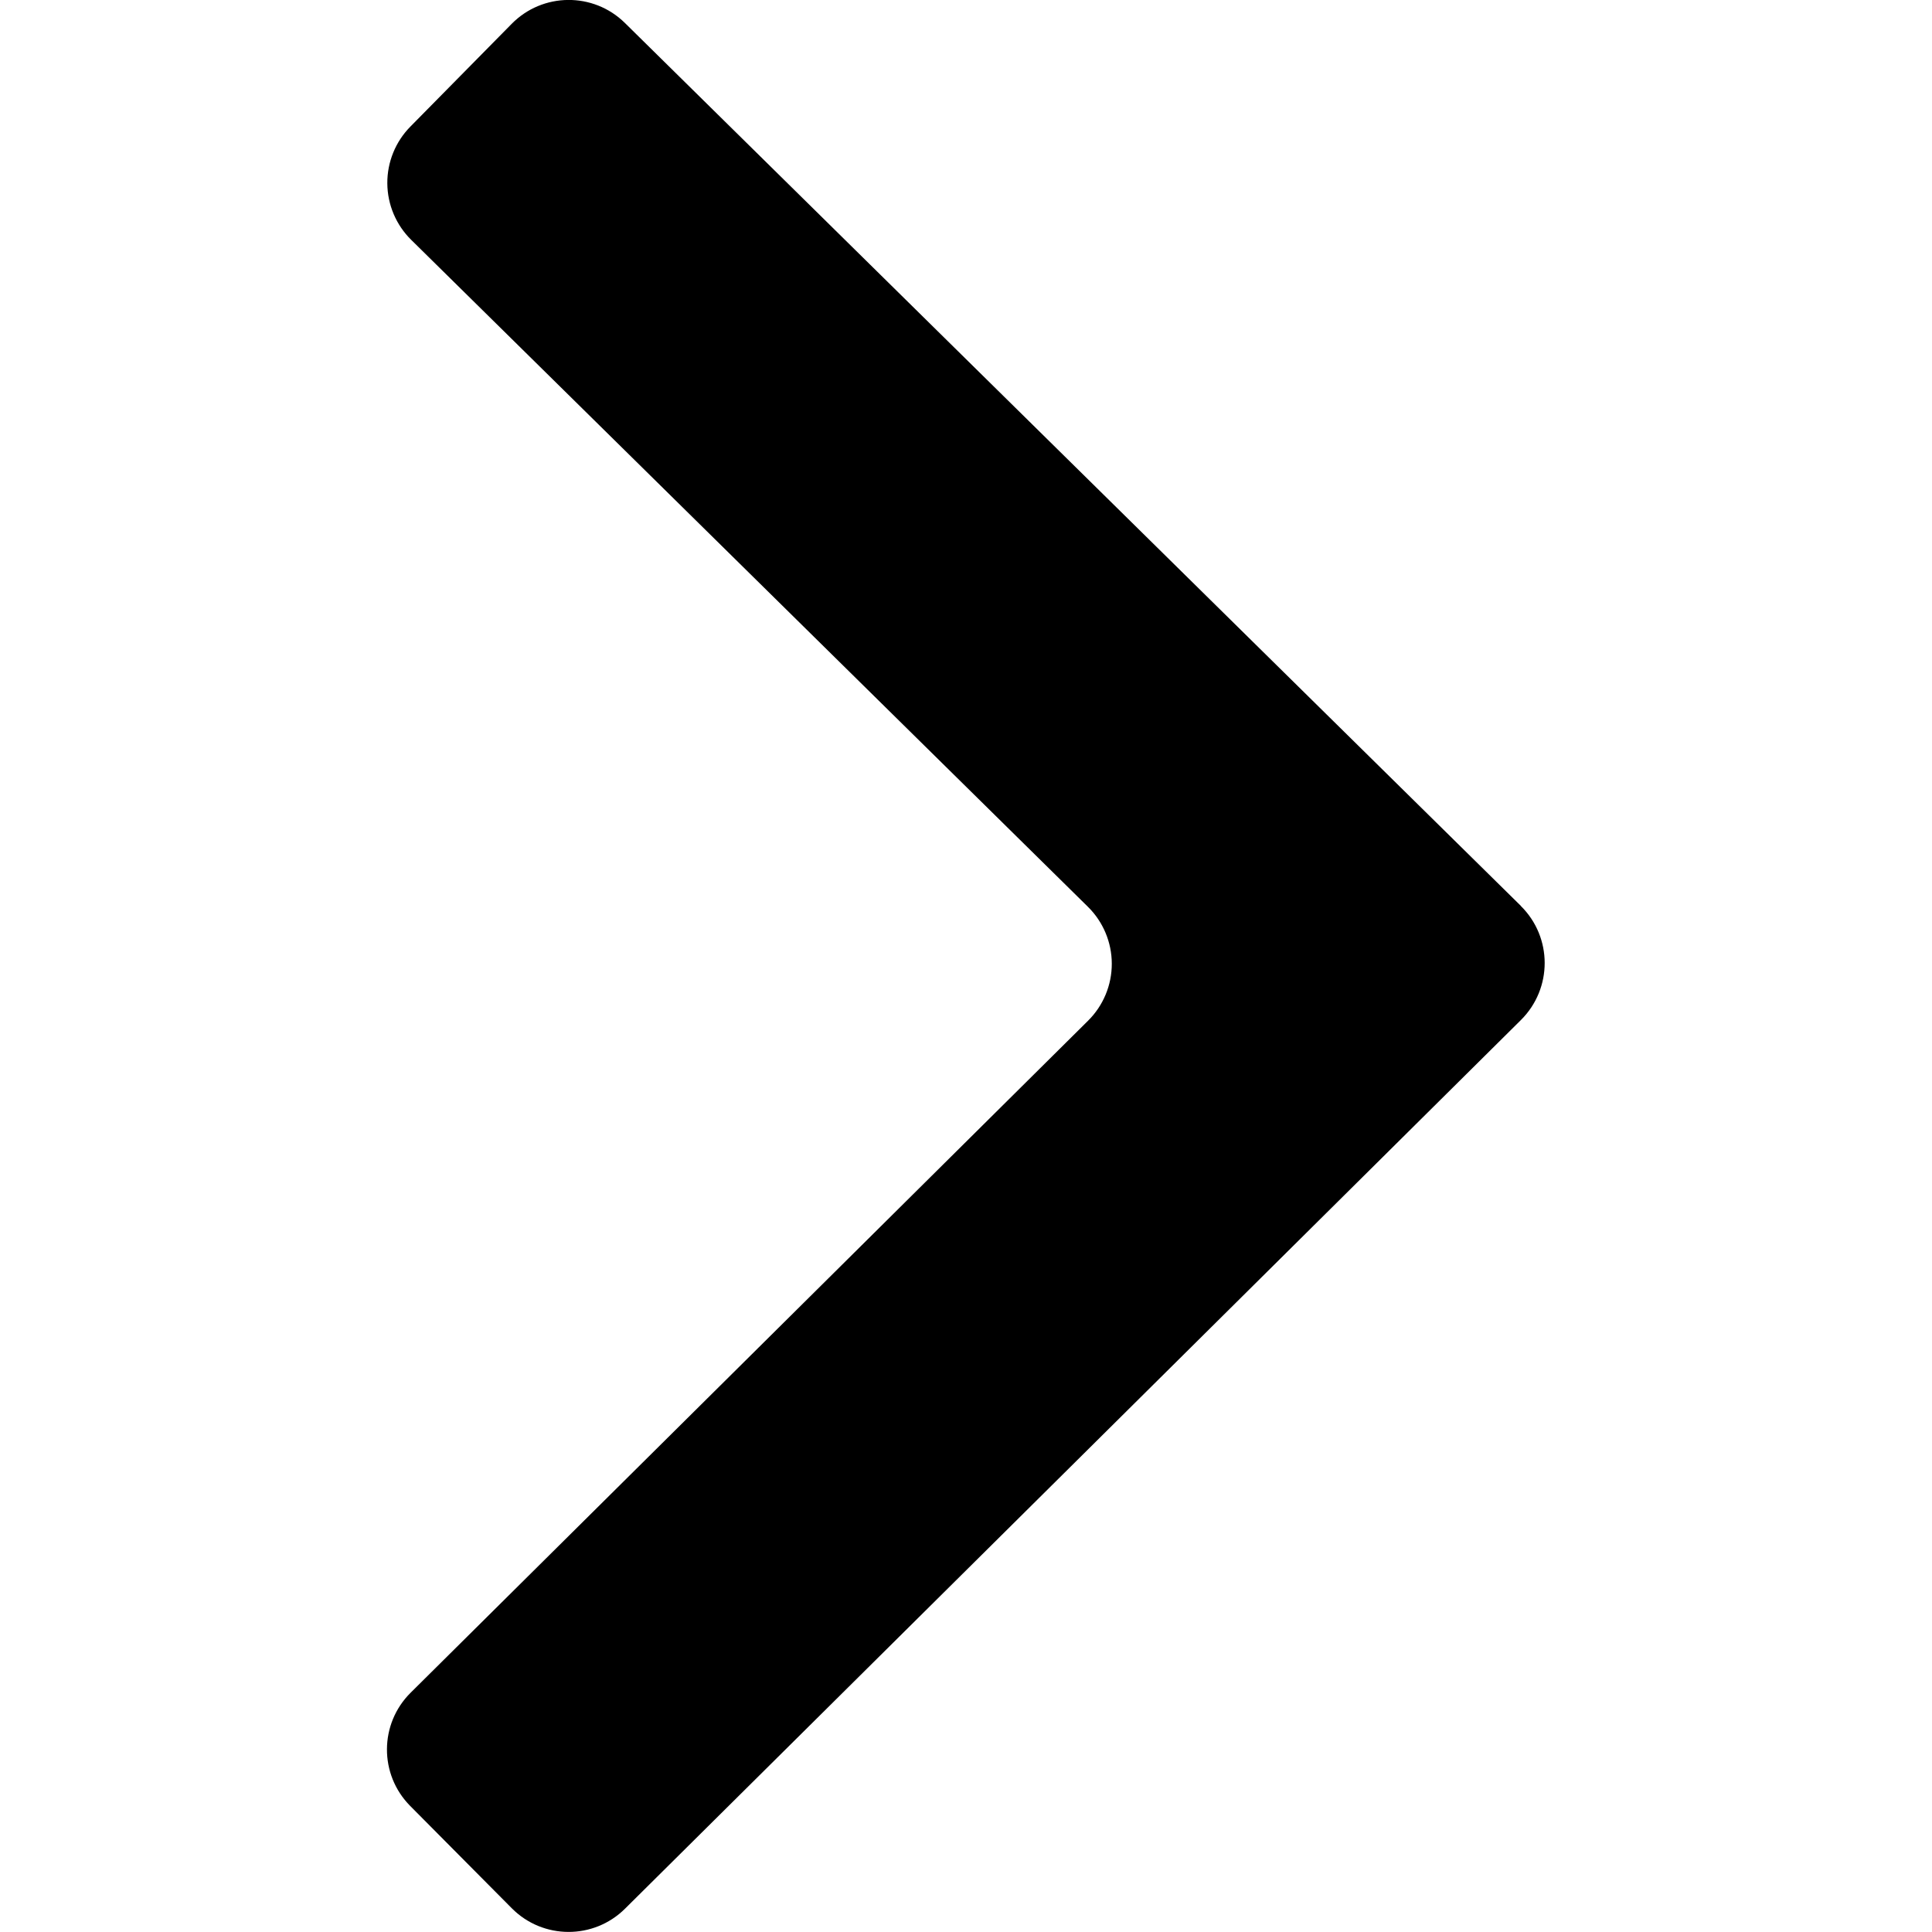
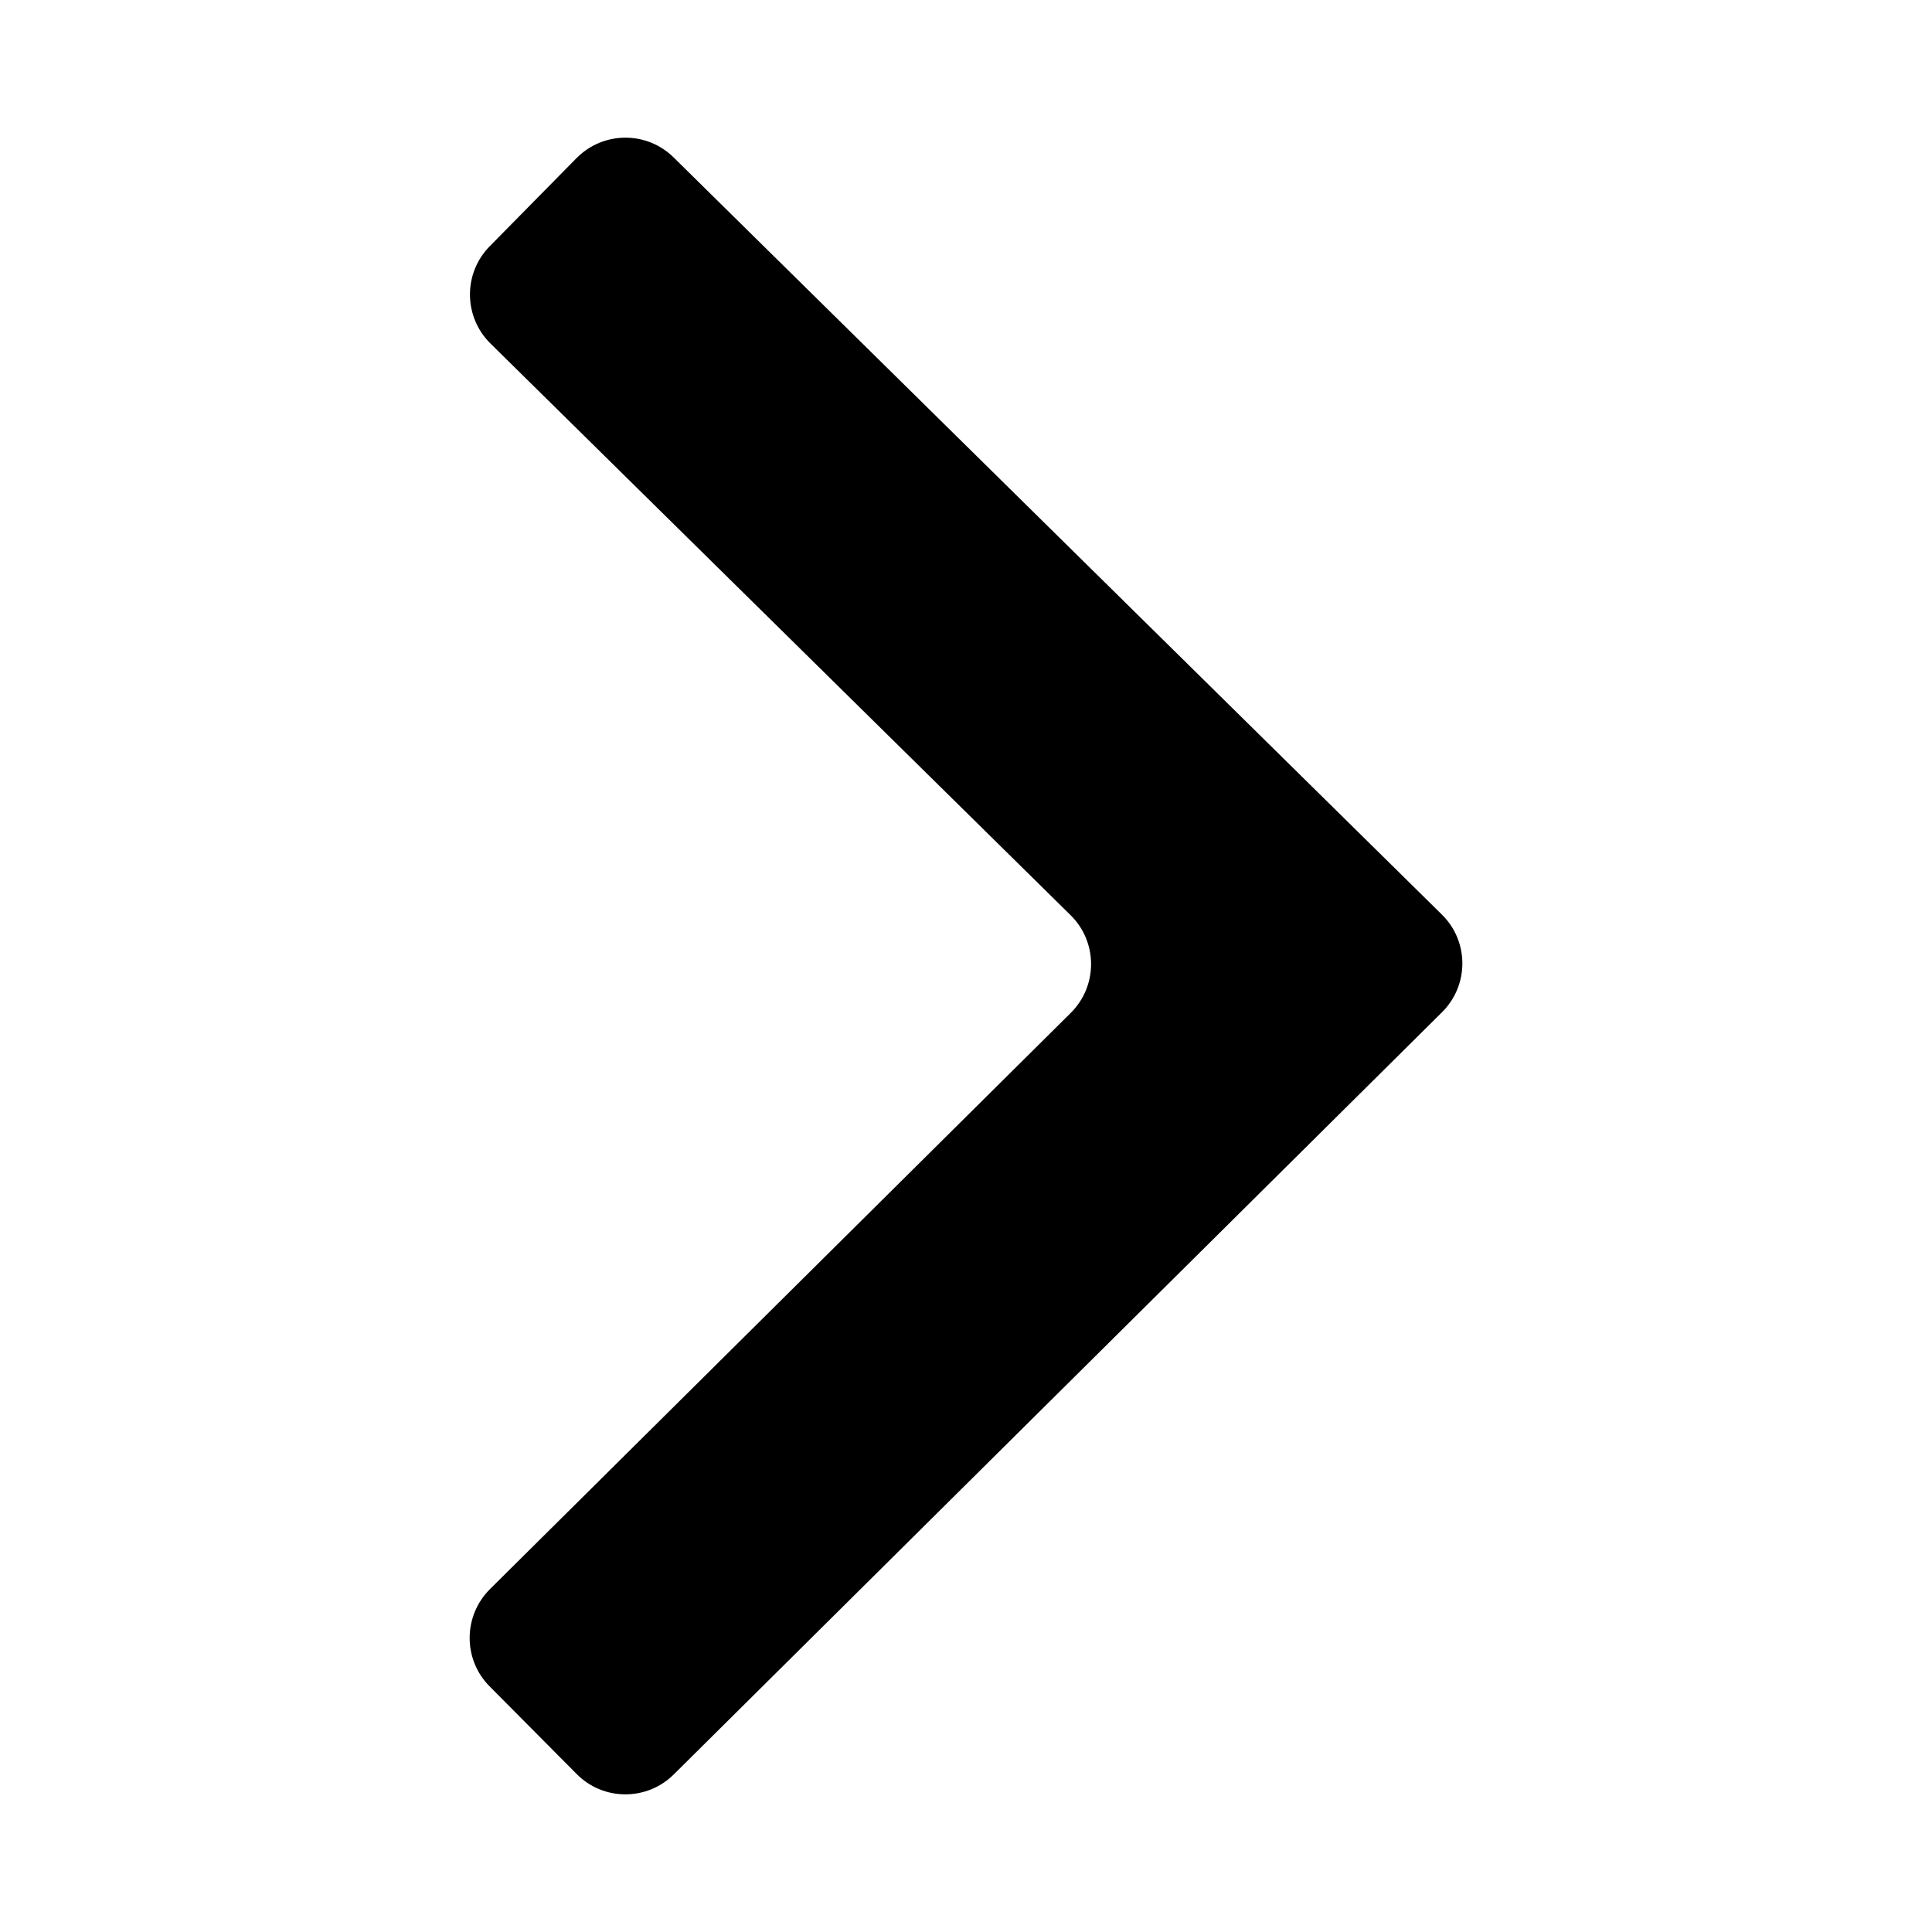
<svg xmlns="http://www.w3.org/2000/svg" width="16" height="16" viewBox="0 0 16 16">
-   <path fill-rule="evenodd" d="M12.595 7.503c.263.26.263.683.001.944l-7.42 7.36a.663.663 0 0 1-.937-.003l-.842-.848a.663.663 0 0 1 .004-.938l5.61-5.565a.663.663 0 0 0-.002-.944L3.406 1.987a.663.663 0 0 1-.007-.939l.838-.85A.663.663 0 0 1 5.175.19l7.42 7.312Z" />
+   <path fill-rule="evenodd" clip-rule="evenodd" d="M11.941 7.574C12.167 7.796 12.167 8.16 11.942 8.383L5.58 14.695C5.357 14.916 4.997 14.915 4.776 14.692L4.054 13.965C3.833 13.742 3.835 13.382 4.058 13.16L8.868 8.388C9.092 8.165 9.092 7.801 8.866 7.579L4.061 2.844C3.838 2.623 3.835 2.263 4.056 2.039L4.774 1.31C4.995 1.086 5.355 1.083 5.579 1.304L11.941 7.574Z" />
</svg>
